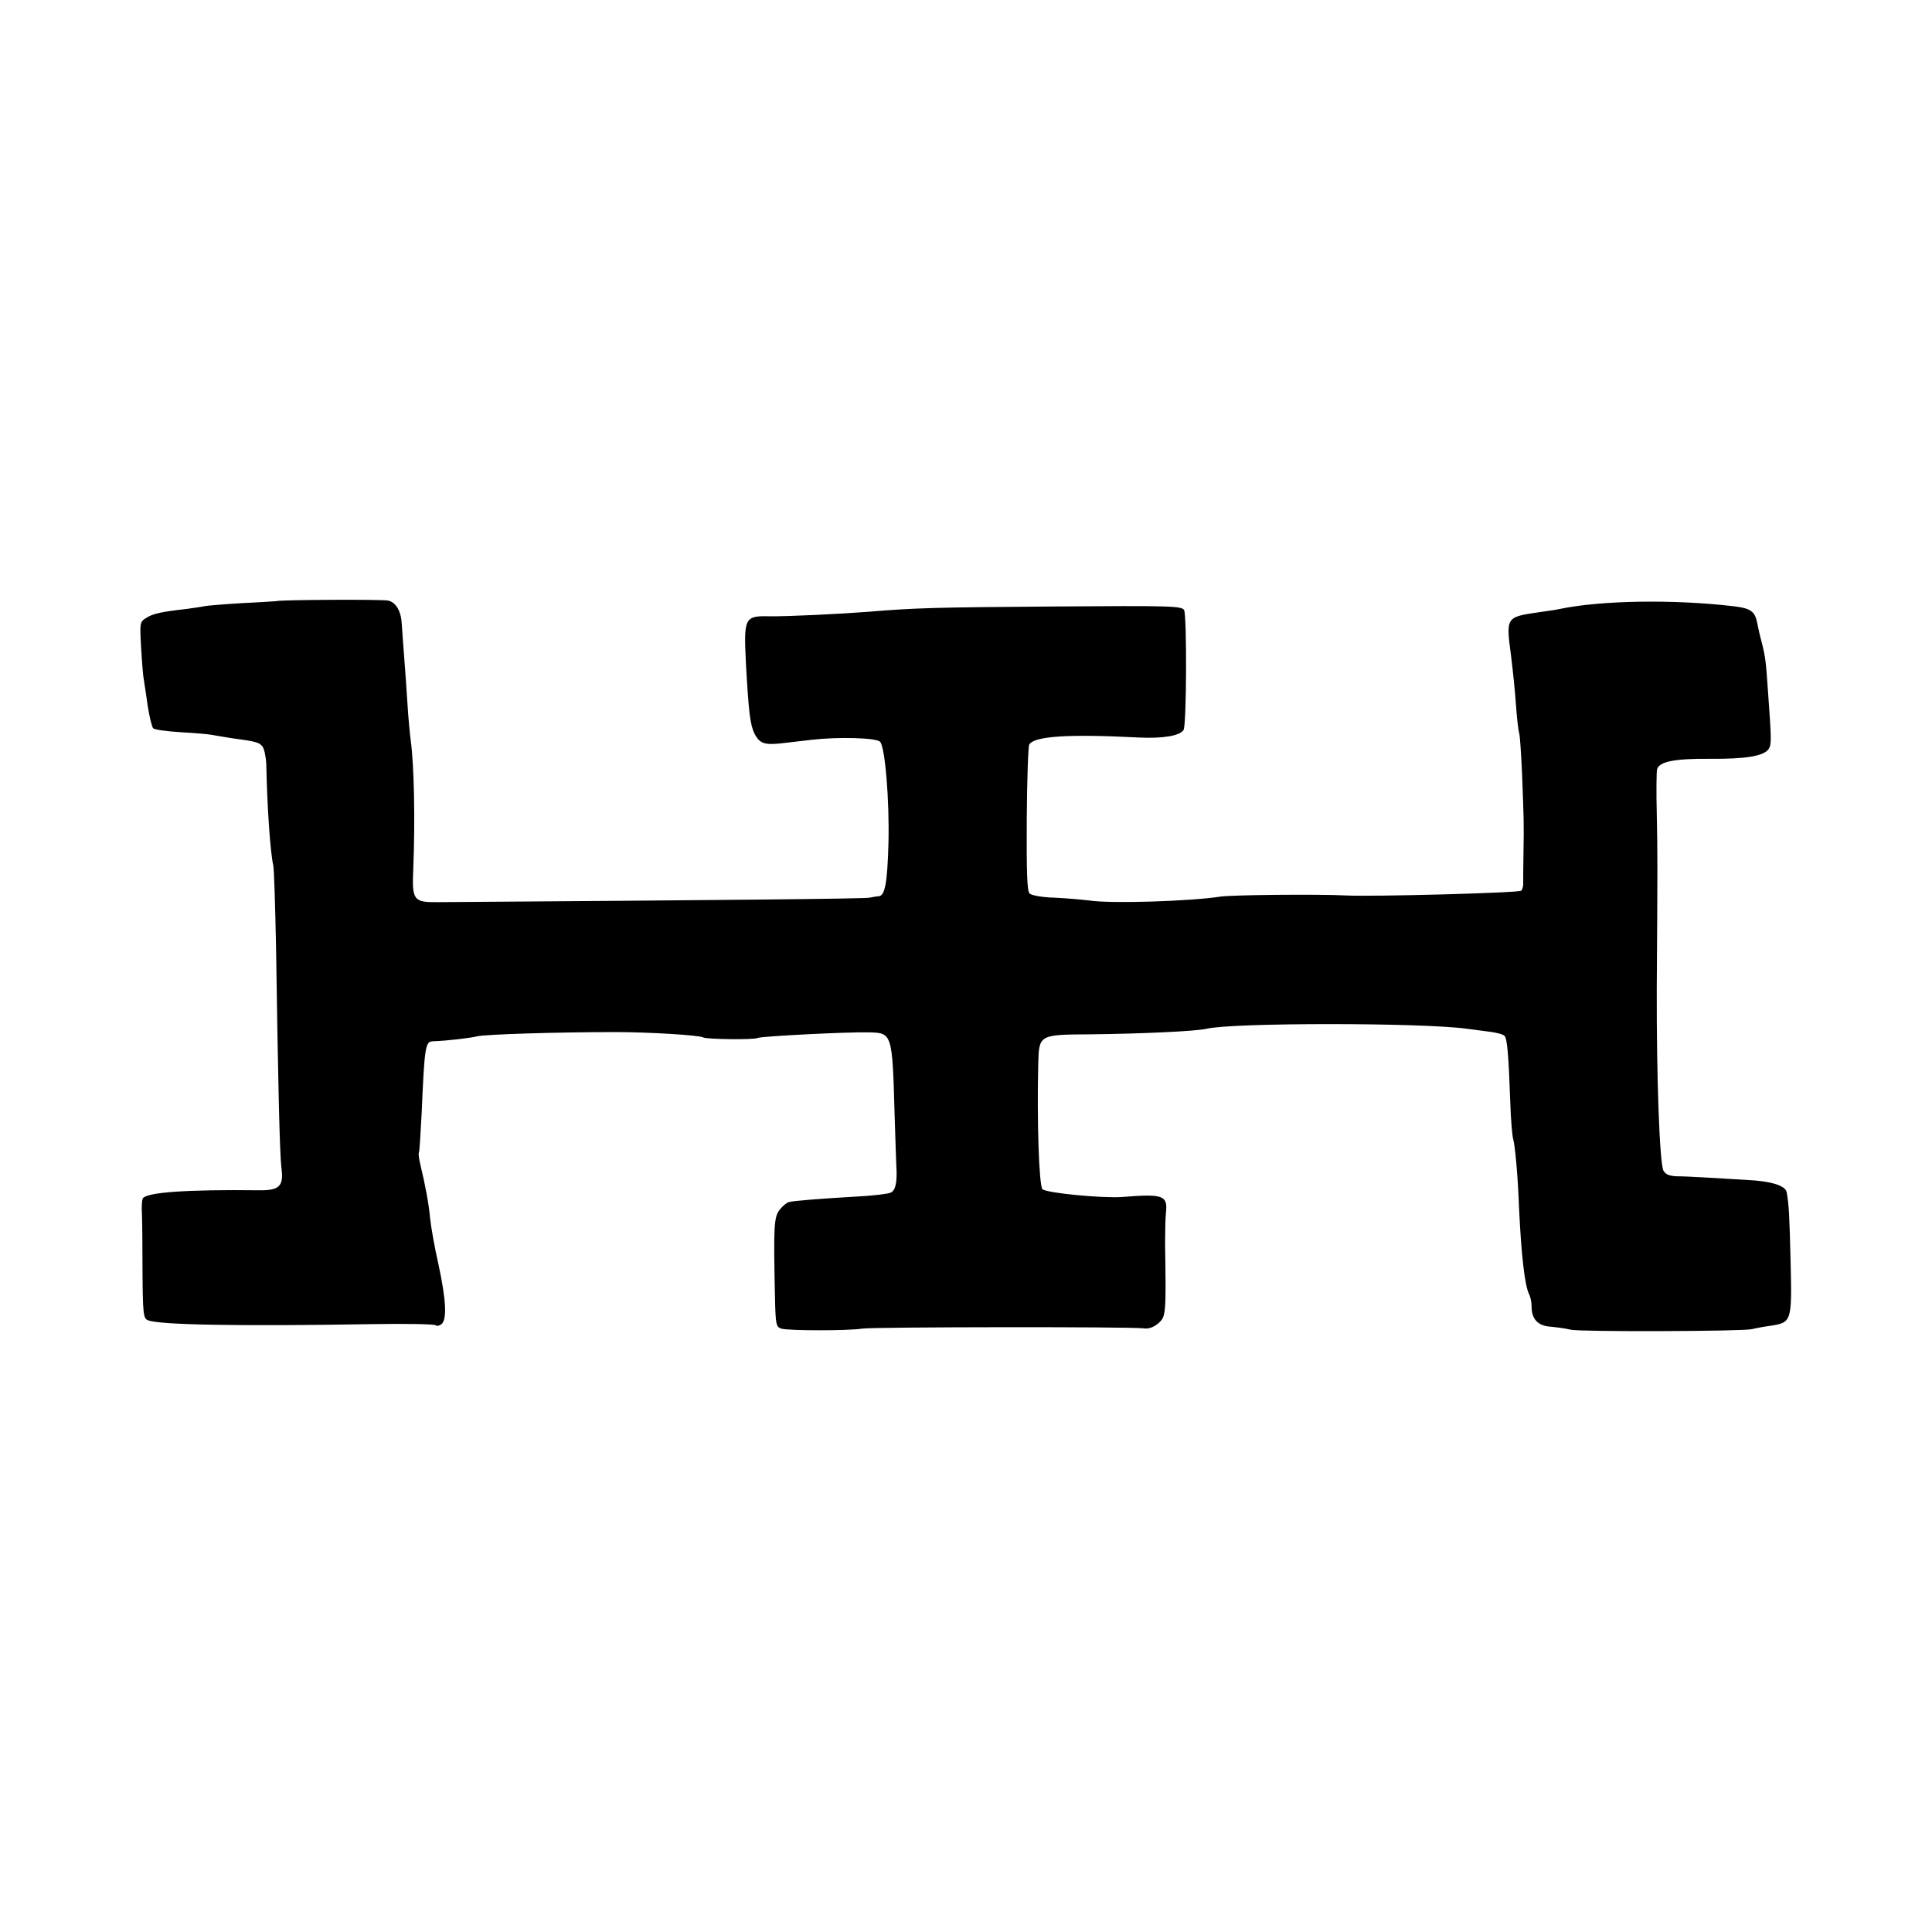
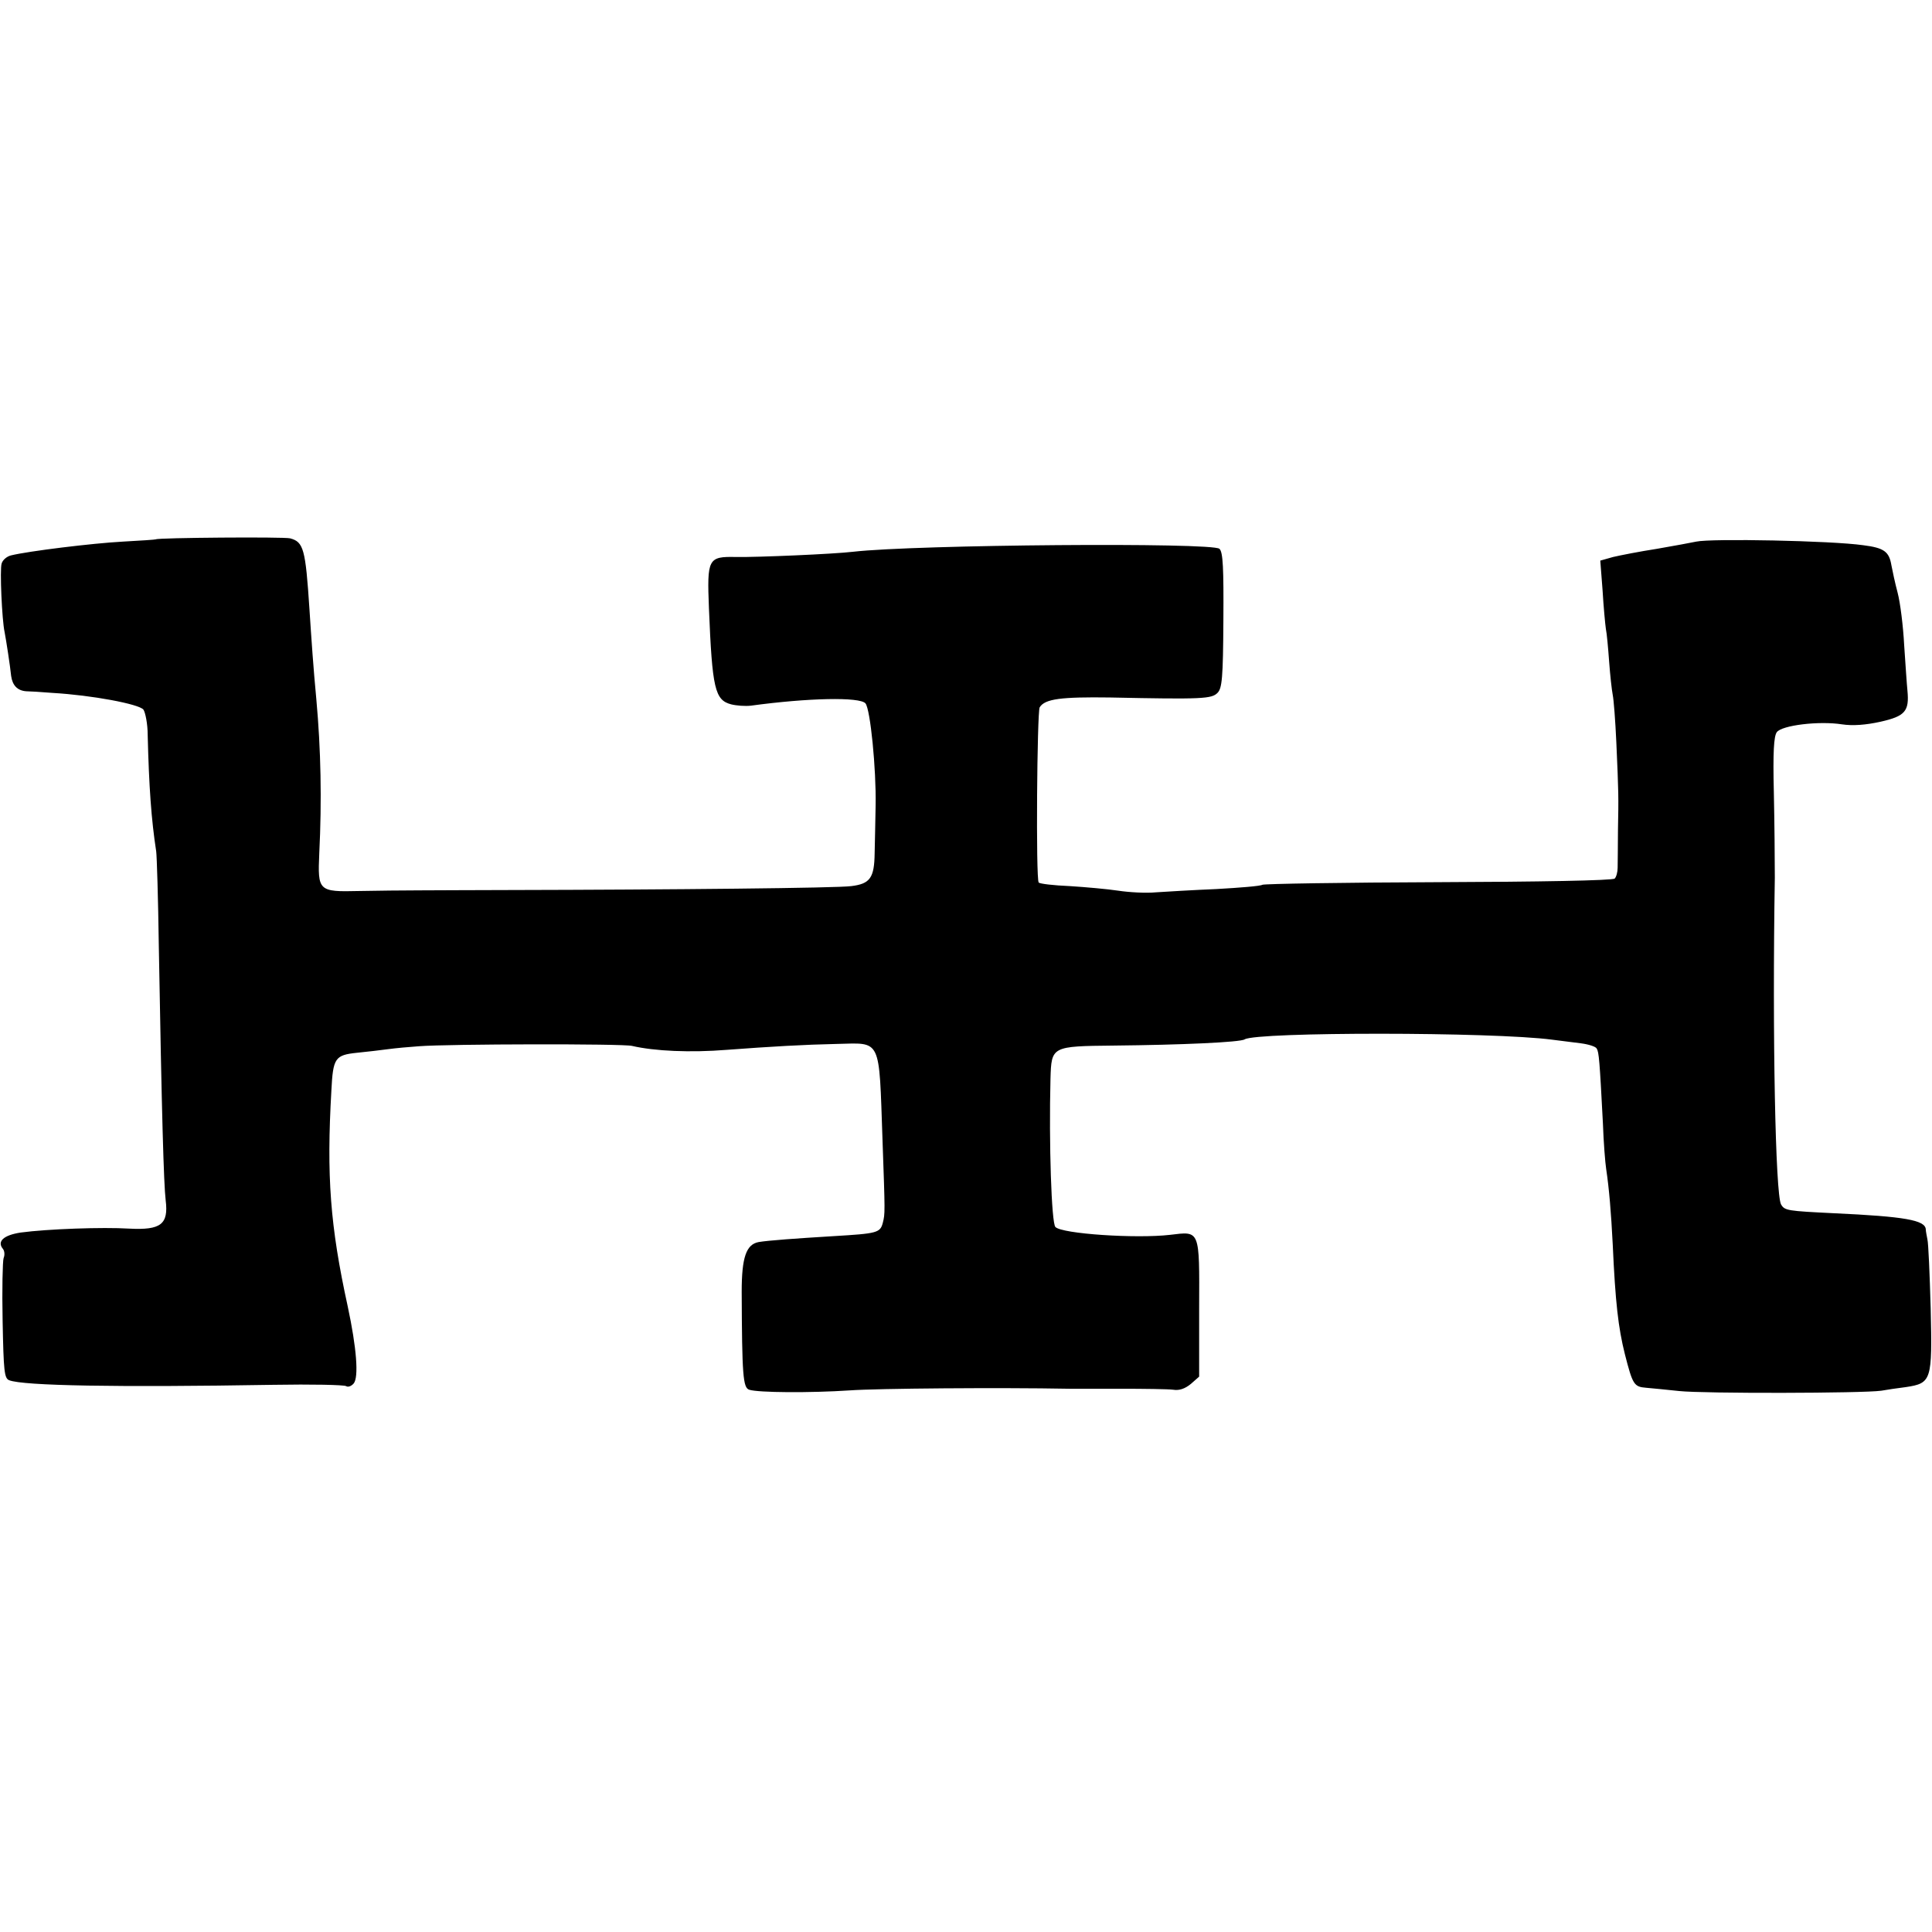
- <svg xmlns="http://www.w3.org/2000/svg" version="1.0" width="690pt" height="690pt" viewBox="0 0 690 690" preserveAspectRatio="xMidYMid meet">
-   <g transform="translate(0,690) scale(0.1,-0.1)" fill="#000000" stroke="none">
-     <path d="M987 4753 c-1 0 -56 -4 -122 -7 -66 -4 -127 -9 -135 -11 -8 -2 -37 -6 -65 -10 -90 -10 -120 -17 -143 -32 -23 -14 -23 -18 -18 -106 3 -51 7 -103 10 -117 2 -14 9 -56 14 -94 6 -38 15 -73 19 -77 5 -5 49 -11 98 -14 50 -3 101 -7 115 -10 14 -3 43 -7 65 -11 90 -12 101 -15 113 -31 6 -9 12 -37 13 -62 3 -150 14 -314 25 -362 3 -13 7 -148 10 -299 7 -477 13 -733 19 -780 9 -67 -7 -82 -81 -81 -256 3 -400 -7 -414 -29 -3 -5 -5 -31 -3 -57 1 -26 2 -121 2 -209 1 -144 3 -163 19 -169 39 -17 328 -22 804 -14 119 2 220 0 224 -4 4 -4 13 -2 21 4 20 17 16 88 -11 213 -14 61 -27 136 -30 166 -5 54 -17 117 -35 192 -5 20 -7 39 -5 41 2 1 6 66 10 143 10 233 13 253 38 255 56 2 137 12 161 18 29 7 285 15 495 15 116 0 298 -11 311 -19 11 -7 184 -9 195 -2 10 6 321 22 398 20 82 -2 83 -3 91 -293 3 -85 5 -166 6 -180 4 -61 -2 -90 -19 -99 -9 -5 -69 -12 -132 -15 -119 -7 -211 -14 -232 -19 -7 -1 -22 -13 -33 -27 -21 -26 -23 -57 -17 -322 2 -87 4 -97 22 -103 25 -8 242 -8 290 0 39 6 959 7 1003 1 19 -3 36 3 54 18 27 24 28 30 24 281 0 44 1 95 3 112 7 64 -8 70 -157 58 -68 -5 -270 14 -284 28 -12 12 -20 240 -15 448 3 104 2 104 189 105 181 2 376 11 413 20 94 22 765 22 928 0 23 -3 61 -8 84 -11 23 -3 46 -9 51 -14 10 -10 15 -69 21 -243 2 -59 7 -115 10 -125 7 -23 17 -134 21 -243 8 -175 21 -283 36 -312 5 -9 9 -29 9 -45 0 -44 23 -68 66 -71 21 -2 54 -6 74 -11 38 -8 612 -6 647 2 11 3 42 9 66 12 76 12 77 14 72 230 -4 164 -6 203 -14 247 -4 24 -57 40 -143 44 -51 3 -120 7 -153 9 -33 2 -77 4 -97 4 -26 1 -40 7 -47 20 -14 25 -25 336 -24 651 3 442 3 482 0 625 -2 77 -1 148 1 157 7 28 62 39 188 38 126 -1 191 9 210 34 11 16 11 32 -1 196 -8 118 -10 135 -23 185 -6 22 -13 53 -16 69 -8 43 -24 54 -86 61 -213 25 -472 21 -620 -10 -8 -2 -40 -7 -70 -11 -123 -18 -122 -16 -103 -159 6 -49 14 -126 17 -170 3 -44 8 -91 12 -105 3 -14 7 -79 10 -145 6 -159 7 -175 5 -280 -1 -49 -1 -99 -1 -109 1 -10 -3 -23 -7 -27 -8 -8 -537 -22 -628 -17 -94 5 -404 2 -445 -4 -109 -17 -395 -26 -470 -14 -25 3 -80 8 -123 10 -43 1 -83 8 -90 15 -9 9 -11 79 -10 267 1 140 5 259 9 265 18 30 139 38 392 25 85 -4 146 6 159 27 11 17 12 408 2 428 -8 15 -50 16 -461 13 -424 -3 -501 -5 -668 -19 -103 -8 -290 -17 -352 -16 -89 2 -92 -5 -84 -168 10 -178 15 -219 31 -252 18 -34 35 -40 93 -34 26 3 76 9 112 13 96 11 229 7 243 -7 18 -18 34 -210 30 -364 -4 -140 -12 -186 -35 -188 -7 0 -22 -3 -33 -5 -16 -4 -543 -9 -1539 -16 -90 -1 -95 6 -90 120 7 175 3 366 -9 457 -3 22 -9 83 -12 135 -3 52 -9 129 -12 170 -3 41 -7 91 -8 110 -2 46 -20 78 -48 85 -19 5 -395 3 -400 -2z" />
+ <svg xmlns="http://www.w3.org/2000/svg" version="1.0" width="590pt" height="590pt" viewBox="0 0 590 590" preserveAspectRatio="xMidYMid meet">
+   <g transform="translate(0,590) scale(0.1,-0.1)" fill="#000000" stroke="none">
+     <path d="M476 4253 c-1 -1 -46 -4 -101 -7 -93 -5 -288 -29 -341 -42 -13 -3 -26 -14 -29 -25 -6 -17 1 -173 9 -209 5 -26 17 -104 20 -134 4 -29 19 -45 46 -47 8 0 44 -2 80 -5 121 -7 264 -34 278 -51 6 -9 13 -44 13 -77 4 -160 11 -258 26 -356 2 -14 6 -144 8 -290 9 -515 15 -726 21 -776 9 -73 -15 -91 -111 -86 -82 5 -250 -1 -332 -12 -52 -8 -73 -27 -54 -50 5 -6 6 -19 2 -28 -3 -9 -5 -96 -3 -192 3 -153 5 -175 20 -181 43 -17 331 -22 807 -14 116 2 215 0 222 -4 6 -4 16 0 23 8 16 19 9 109 -18 235 -54 247 -65 398 -50 660 5 99 11 108 78 115 30 3 73 8 95 11 22 3 65 7 95 9 91 7 623 8 650 1 69 -16 178 -21 290 -12 133 10 238 16 335 18 138 3 129 22 140 -292 8 -226 8 -226 1 -254 -8 -31 -17 -33 -151 -41 -115 -7 -198 -13 -228 -18 -38 -7 -52 -46 -52 -152 1 -255 4 -293 23 -299 27 -9 187 -10 307 -2 84 6 457 9 670 5 11 0 81 0 155 0 74 0 148 -1 163 -3 18 -3 36 3 54 18 l25 22 0 209 c1 242 3 235 -89 224 -104 -12 -330 3 -350 24 -12 12 -20 255 -15 453 3 99 3 99 194 101 203 2 386 10 399 19 38 23 757 23 939 -1 25 -3 64 -8 87 -11 24 -3 46 -10 49 -16 7 -11 9 -37 19 -228 2 -58 7 -121 10 -140 9 -60 15 -132 20 -230 8 -178 17 -255 37 -335 24 -94 28 -100 65 -103 15 -1 61 -6 101 -10 74 -8 561 -7 617 1 17 3 50 8 75 11 79 12 81 20 76 240 -3 105 -7 200 -10 211 -2 11 -5 25 -5 31 -2 28 -64 39 -281 49 -142 7 -150 8 -161 27 -17 31 -27 512 -19 998 0 52 -1 170 -3 261 -3 121 0 171 9 183 15 21 128 35 199 24 33 -5 73 -2 118 8 75 17 88 32 82 95 -2 19 -6 81 -10 139 -3 58 -12 130 -20 160 -8 30 -16 68 -19 84 -7 42 -23 53 -86 61 -98 14 -465 21 -510 11 -14 -3 -68 -13 -120 -22 -52 -8 -113 -20 -134 -25 l-39 -11 7 -91 c3 -51 8 -103 10 -117 3 -14 7 -59 10 -100 3 -41 8 -87 11 -102 3 -14 8 -79 11 -145 7 -158 7 -164 5 -268 0 -49 -1 -101 -1 -115 0 -13 -4 -28 -9 -33 -6 -6 -234 -10 -538 -11 -290 -1 -533 -5 -538 -8 -6 -4 -69 -9 -140 -13 -72 -3 -155 -8 -185 -10 -30 -3 -82 0 -115 5 -33 5 -100 11 -148 14 -49 2 -92 7 -95 11 -9 9 -5 521 3 535 16 26 66 32 215 30 284 -6 310 -4 328 14 14 14 17 45 18 222 1 158 -1 208 -12 218 -20 20 -927 13 -1119 -9 -59 -7 -291 -17 -357 -16 -86 2 -89 -5 -83 -157 10 -245 18 -280 68 -293 16 -4 43 -6 60 -4 176 24 333 27 350 7 15 -18 33 -201 31 -311 -1 -47 -2 -113 -3 -147 -1 -75 -14 -93 -71 -100 -41 -6 -549 -11 -1045 -12 -104 0 -228 -1 -275 -1 -47 0 -130 -1 -184 -2 -124 -3 -126 0 -121 115 8 162 5 317 -9 471 -9 94 -15 183 -21 275 -12 184 -18 205 -59 216 -20 5 -404 2 -410 -3z" />
  </g>
</svg>
